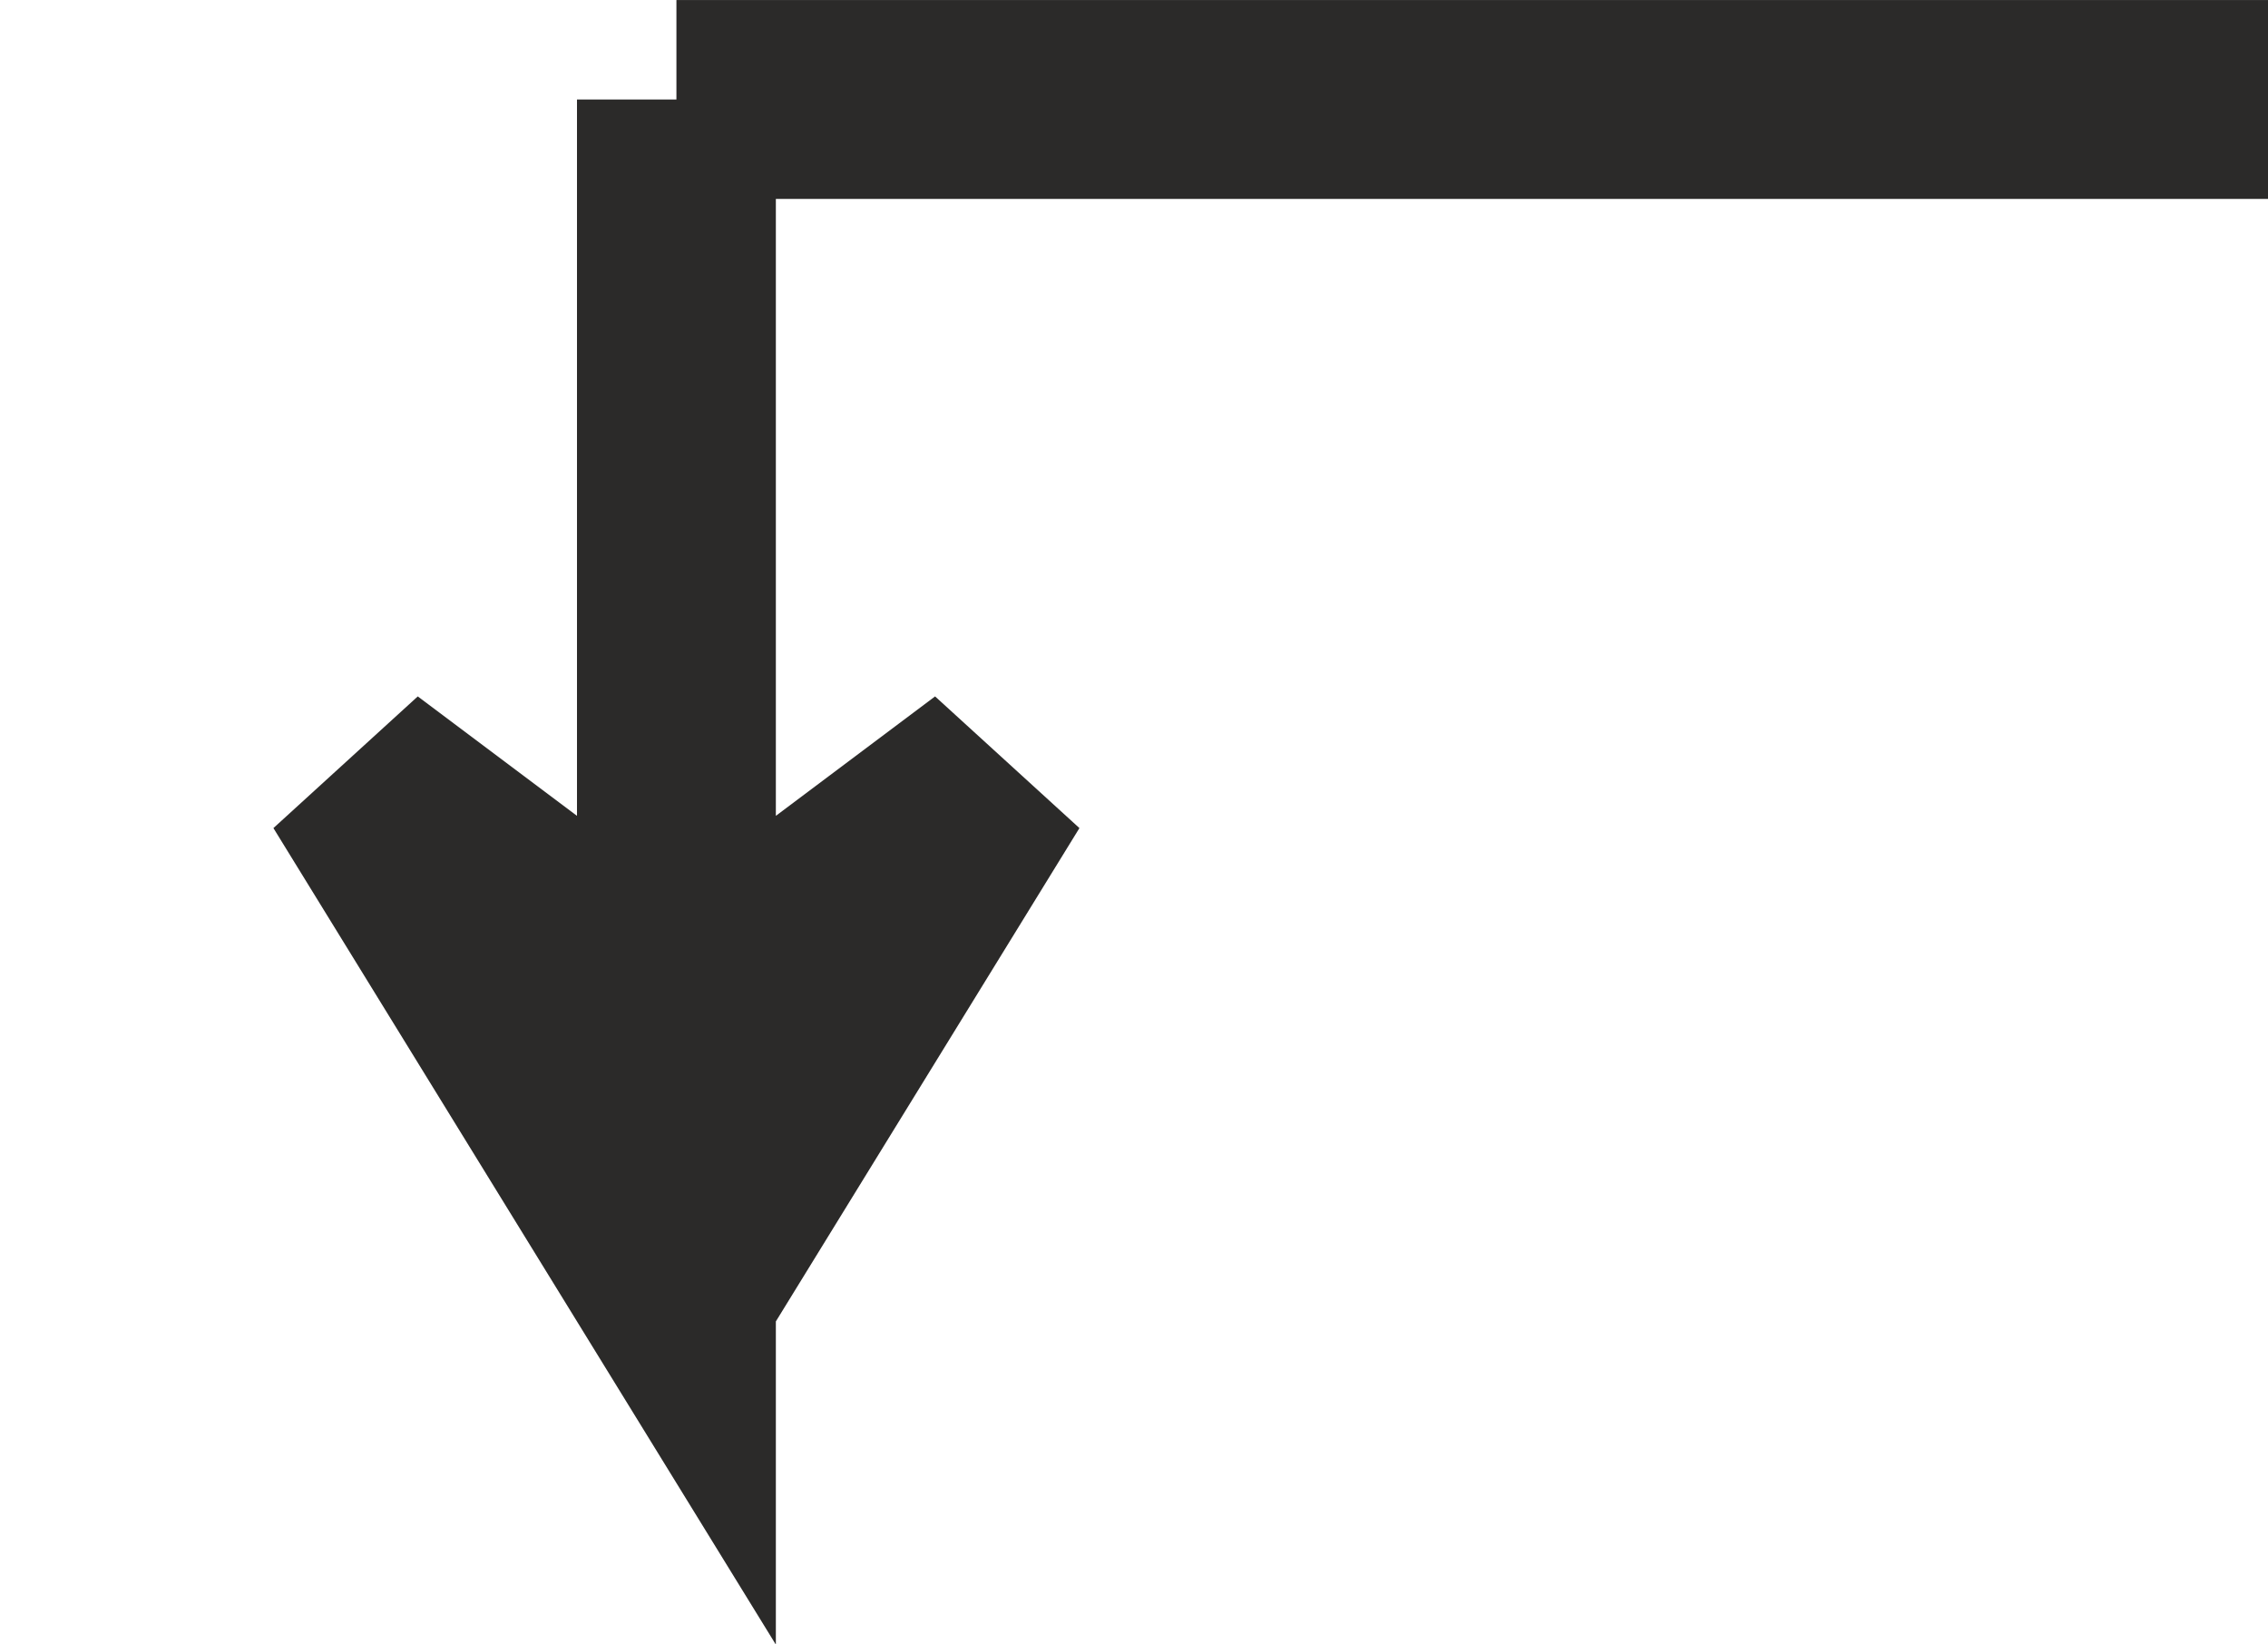
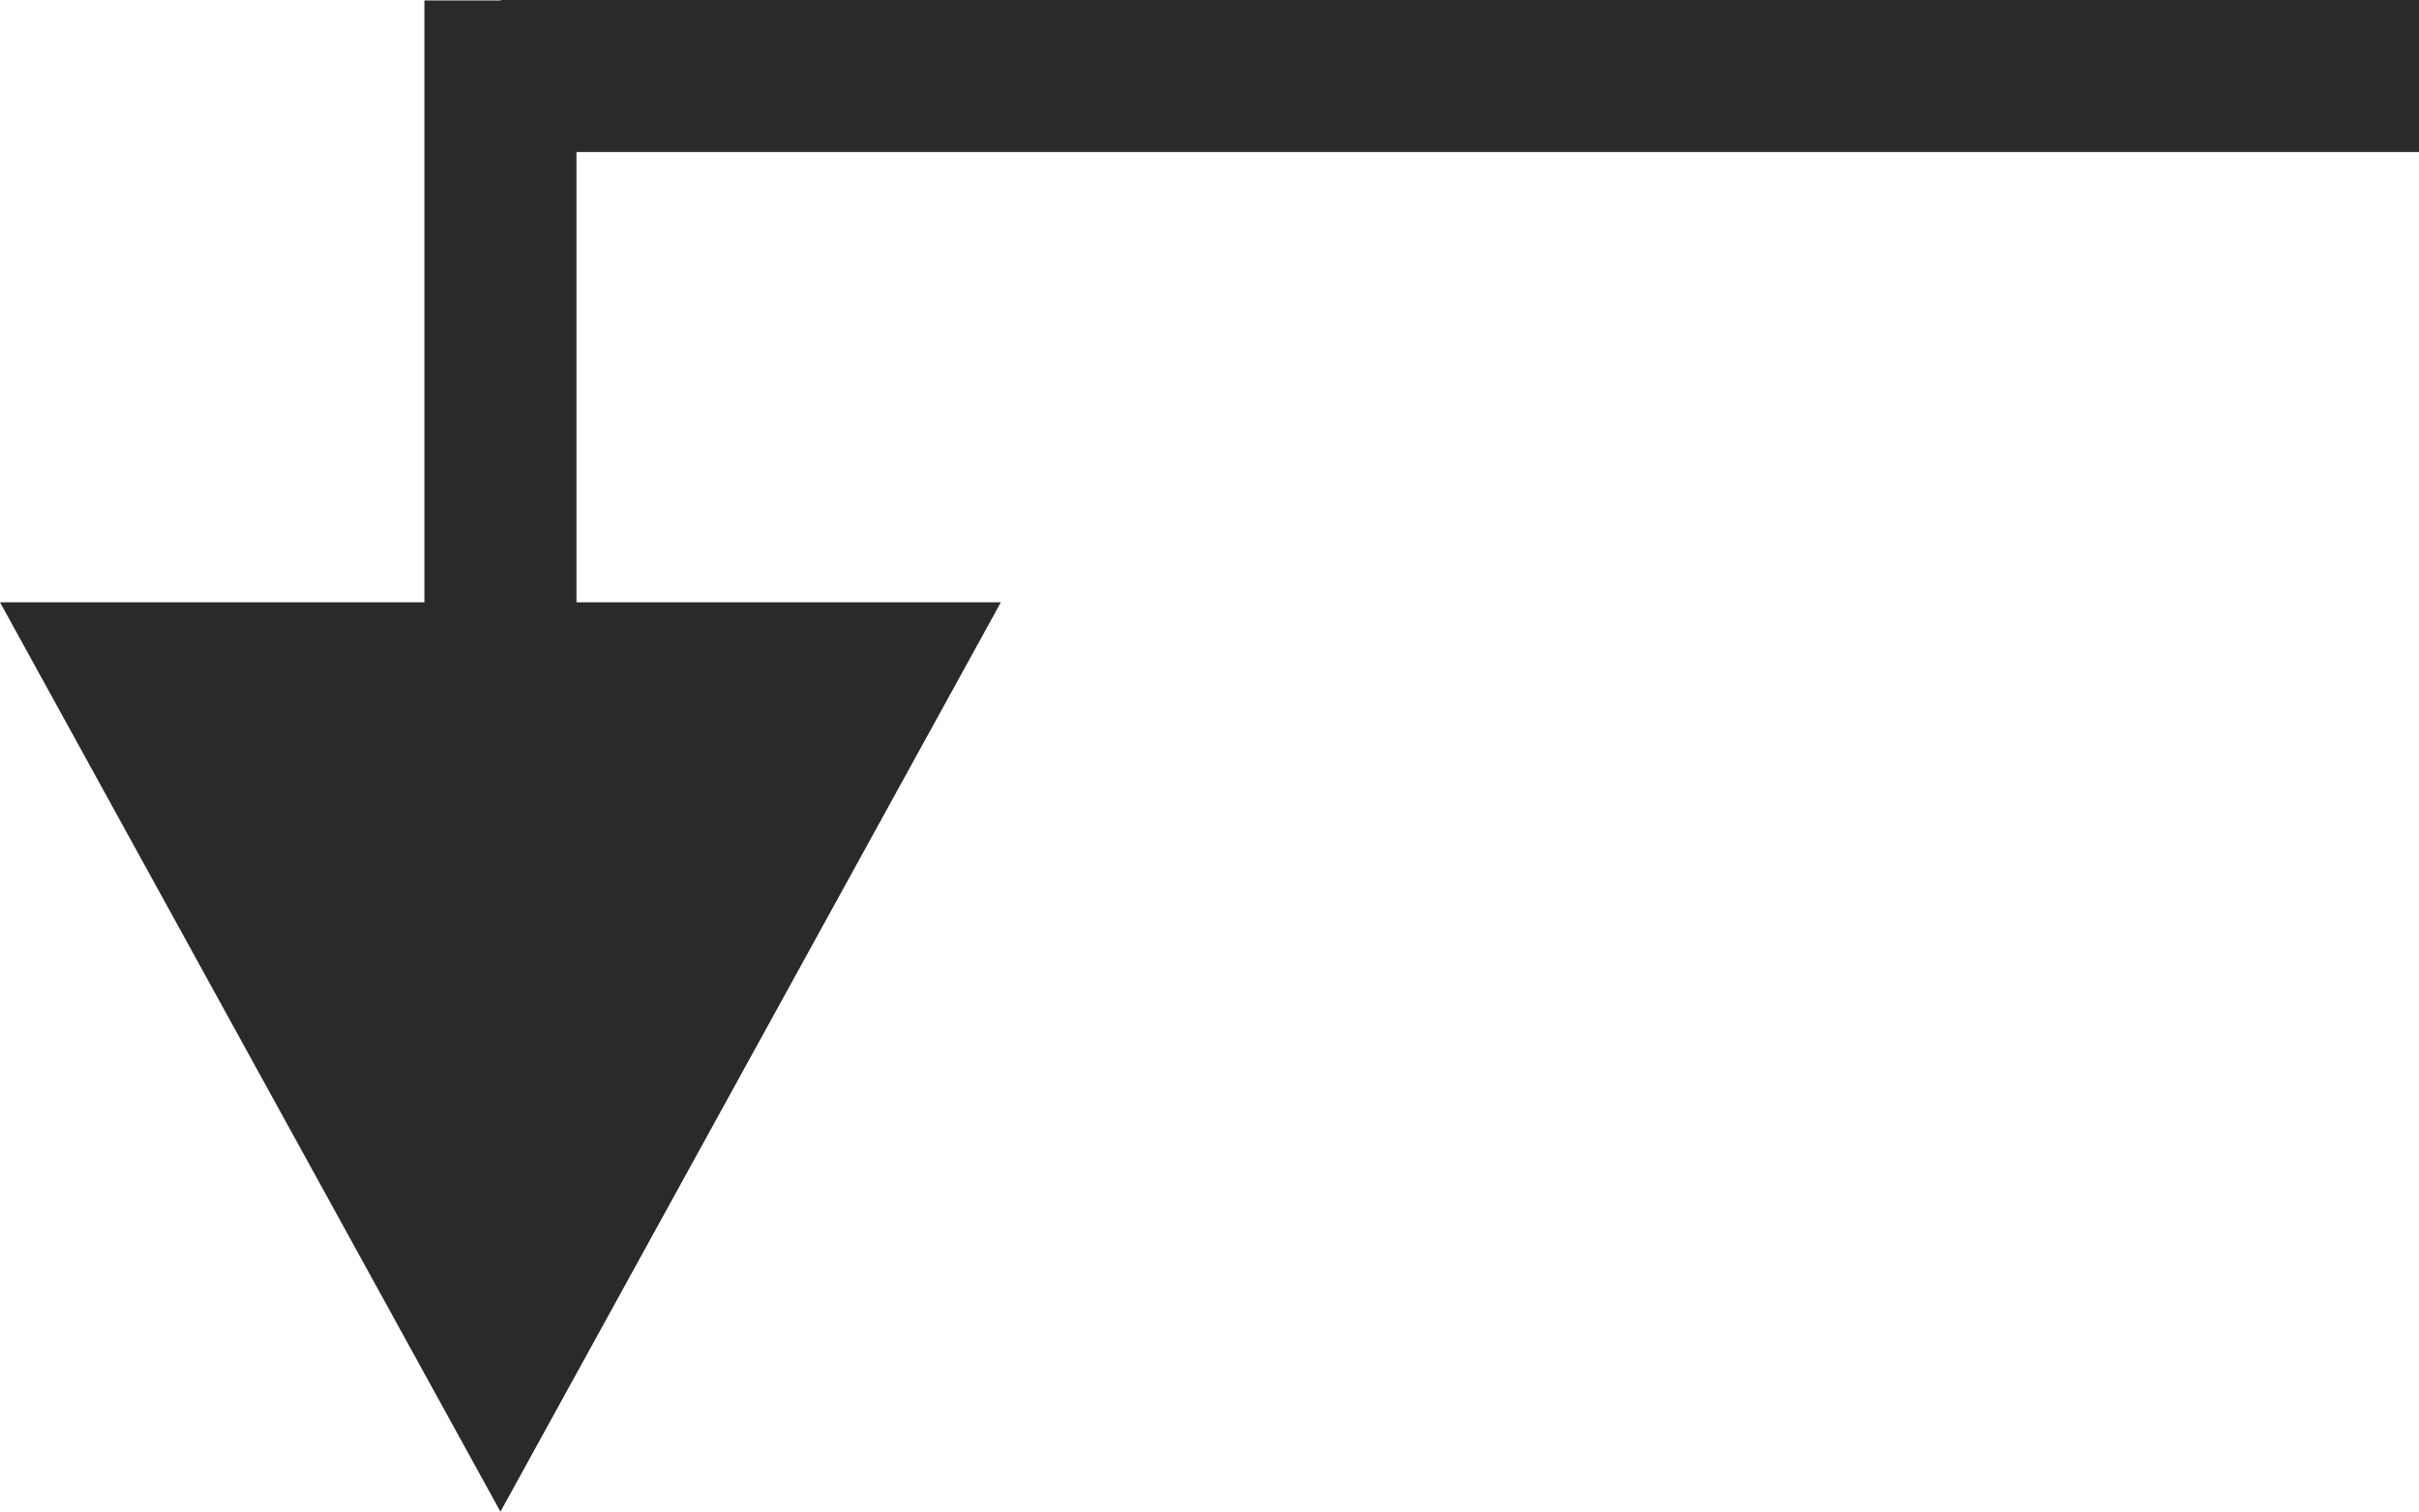
- <svg xmlns="http://www.w3.org/2000/svg" xml:space="preserve" width="100%" height="100%" style="shape-rendering:geometricPrecision; text-rendering:geometricPrecision; image-rendering:optimizeQuality; fill-rule:evenodd; clip-rule:evenodd" viewBox="0 0 570 413">
+ <svg xmlns="http://www.w3.org/2000/svg" xml:space="preserve" width="11.181mm" height="6.989mm" version="1.1" style="shape-rendering:geometricPrecision; text-rendering:geometricPrecision; image-rendering:optimizeQuality; fill-rule:evenodd; clip-rule:evenodd" viewBox="0 0 54.09 33.81">
  <defs>
    <style type="text/css">
   
-     .str0 {stroke:#2B2A29;stroke-width:49.98}
-     .fil0 {fill:none}
+     .fil0 {fill:#2B2A29}
   
  </style>
  </defs>
  <g id="Слой_x0020_1">
-     <polyline class="fil0 str0" points="170,25 170,325 90,195 170,255 250,195 170,325 " />
-     <line class="fil0 str0" x1="570" y1="25" x2="170" y2="25" />
+     <polygon class="fil0" points="11.2,0 54.09,0 54.09,3.4 11.2,3.4 " />
+     <polygon class="fil0" points="9.49,14.87 9.49,0.01 12.89,0.01 12.89,14.87 " />
+     <polygon class="fil0" points="22.38,13.47 11.19,33.81 -0,13.47 22.38,13.47 11.19,33.81 " />
  </g>
</svg>
